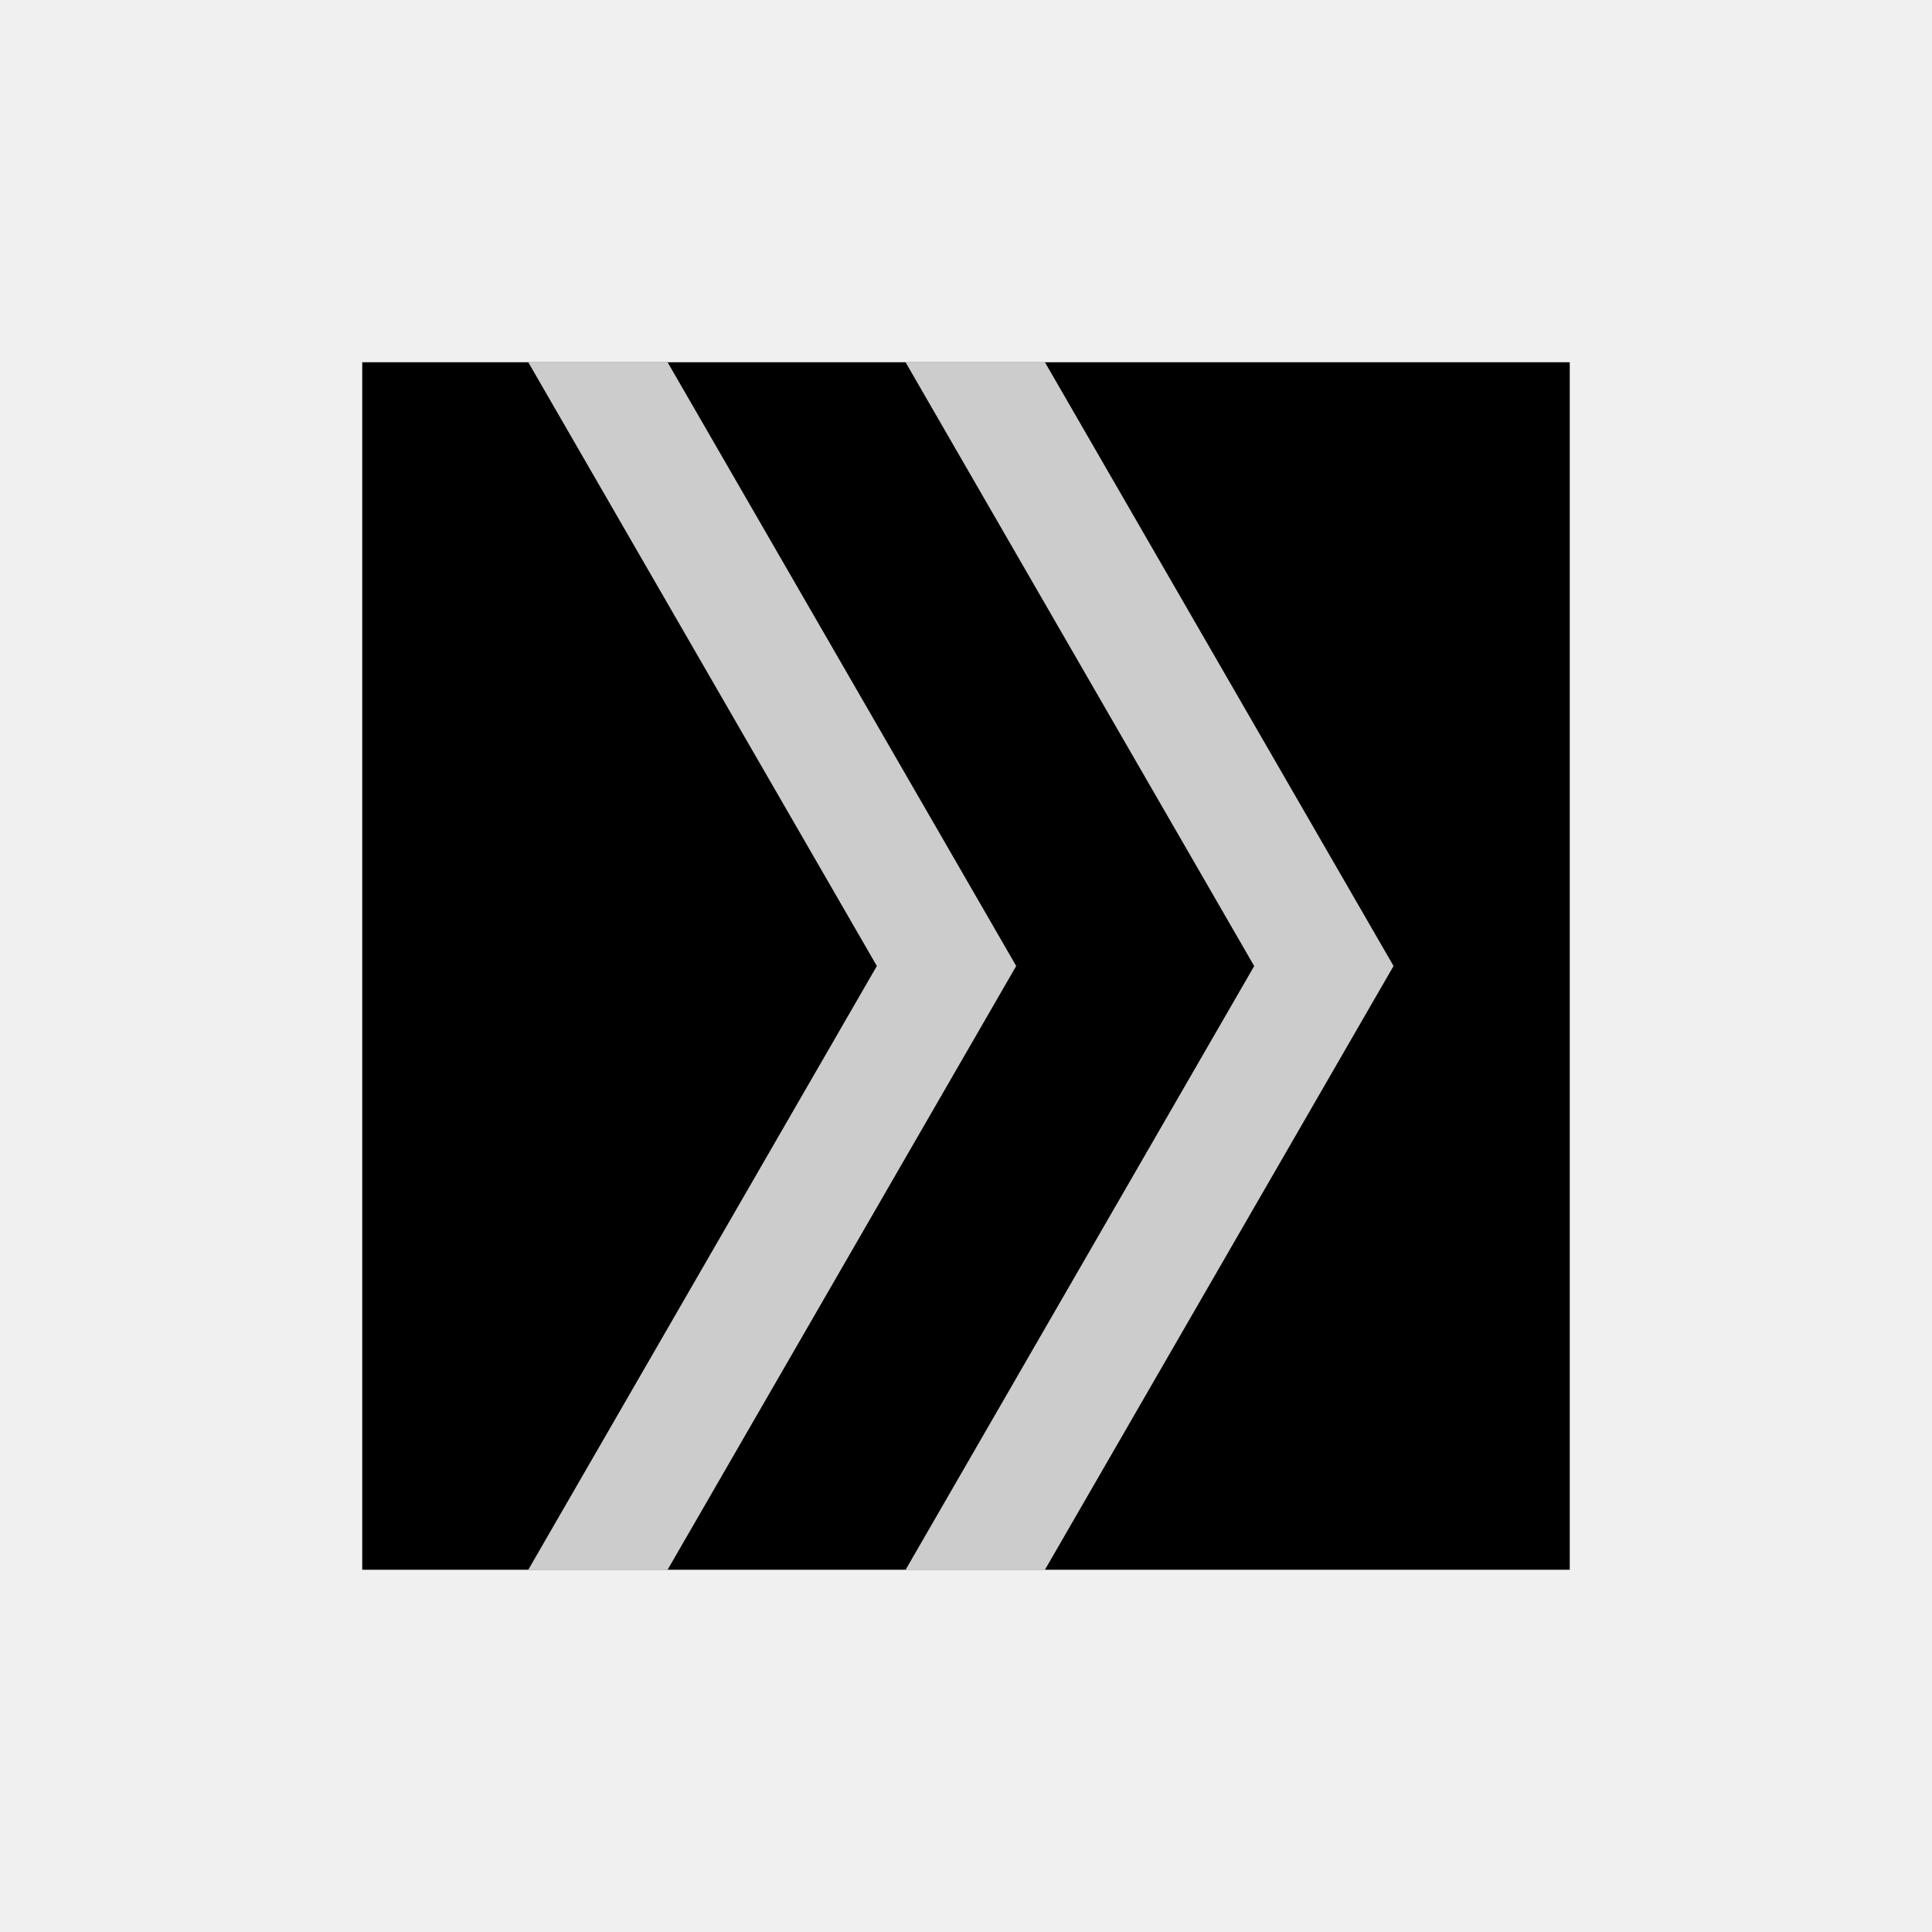
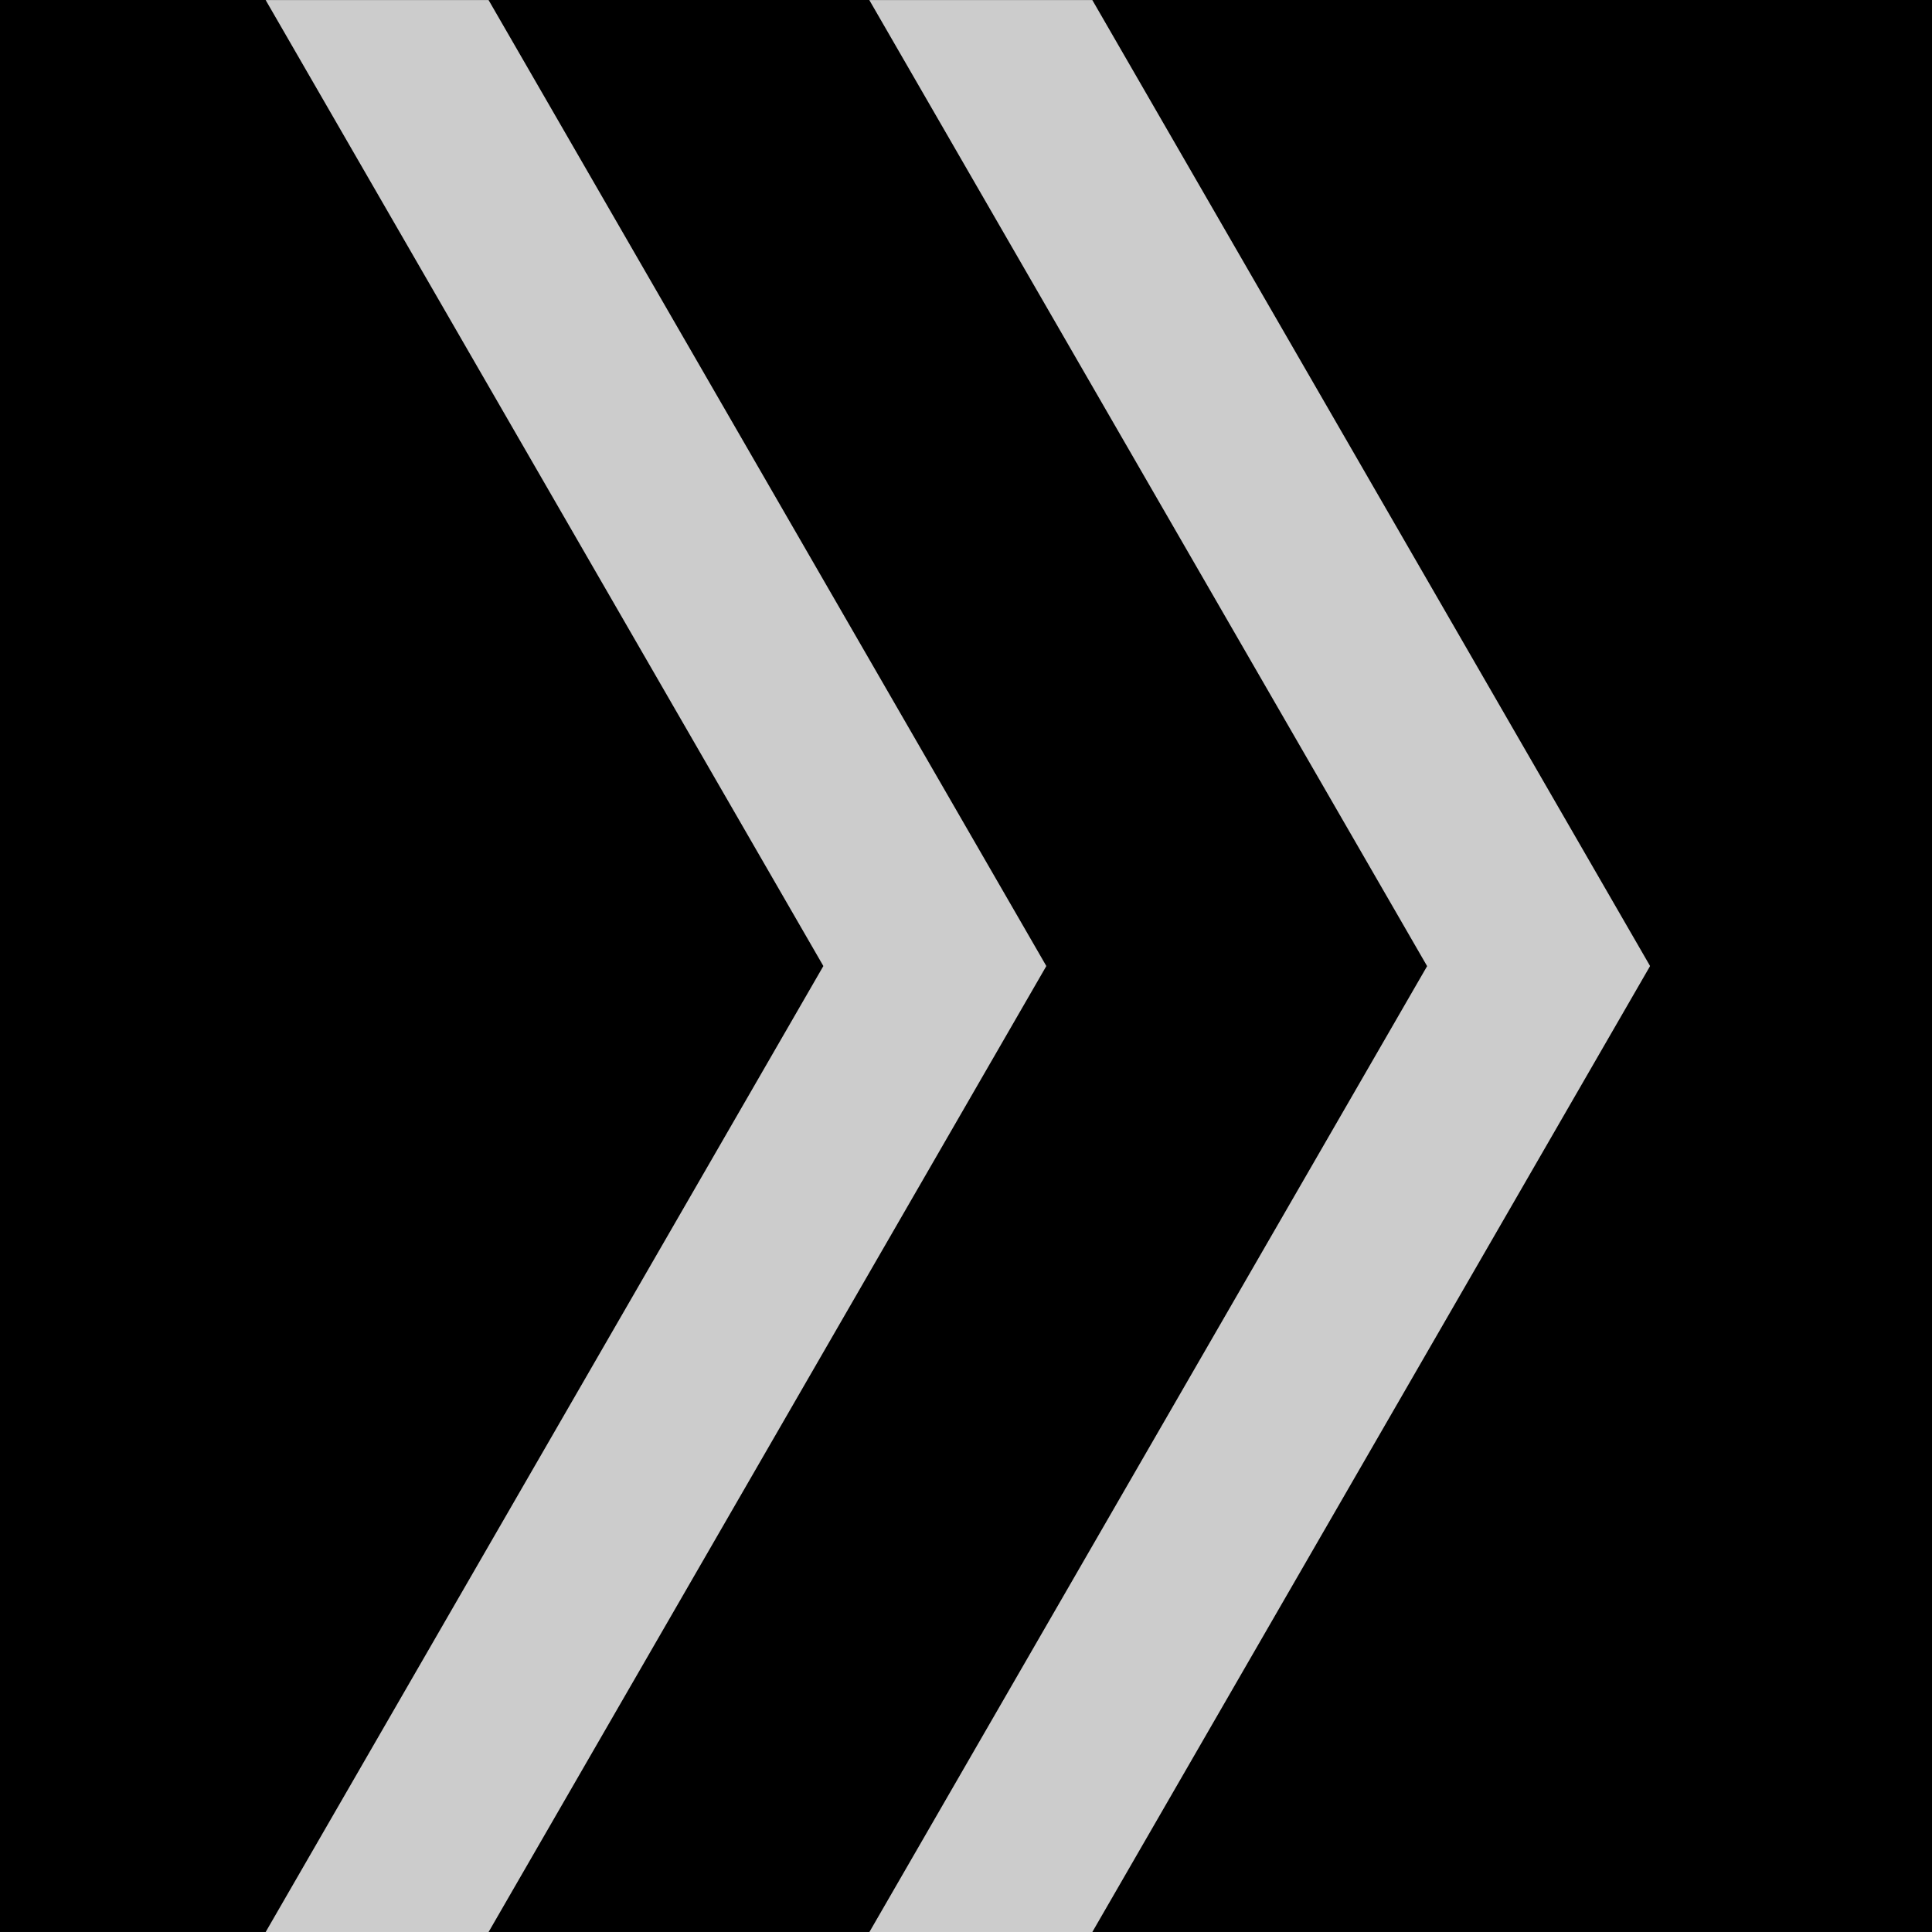
- <svg xmlns="http://www.w3.org/2000/svg" width="1024" height="1024" id="svg4909" version="1.1">
+ <svg xmlns="http://www.w3.org/2000/svg" width="24" height="24" id="svg4909" version="1.1">
  <defs id="defs4911" />
-   <g id="background">
-     <rect style="opacity:1;fill:#000000;fill-opacity:1;stroke:none" id="rect5426" width="640" height="640" x="192" y="192" />
+   <g id="background" transform="translate(0,-1000)">
+     <rect transform="translate(0,-28.3622)" style="fill:#000000;fill-opacity:1;stroke:none" id="rect5426" width="24" height="24" x="-8.8817842e-16" y="1028.362" />
  </g>
-   <g id="icon" transform="translate(0,-28.36218)">
-     <g id="g2986" transform="matrix(-1,0,0,1,1018.594,0)">
+   <g id="icon" transform="translate(0,-1028.362)">
+     <g id="g2986" transform="matrix(-0.0375,0,0,0.0375,30.99726,1020.099)">
      <path id="rect5428" d="M 464.75,220.362 280,540.331 l 0.094,0.062 -0.094,0 184.75,319.969 73.844,0 -184.75,-319.969 184.781,-320.031 -73.875,0 z" style="opacity:0.8;fill:#ffffff;fill-opacity:1;stroke:none" />
      <path id="rect5432" d="M 664.75,220.362 480,540.331 l 0.094,0 -0.094,0.062 184.75,319.969 73.844,0 -184.75,-320 184.75,-320 -73.844,0 z" style="opacity:0.8;fill:#ffffff;fill-opacity:1;stroke:none" />
    </g>
  </g>
</svg>
